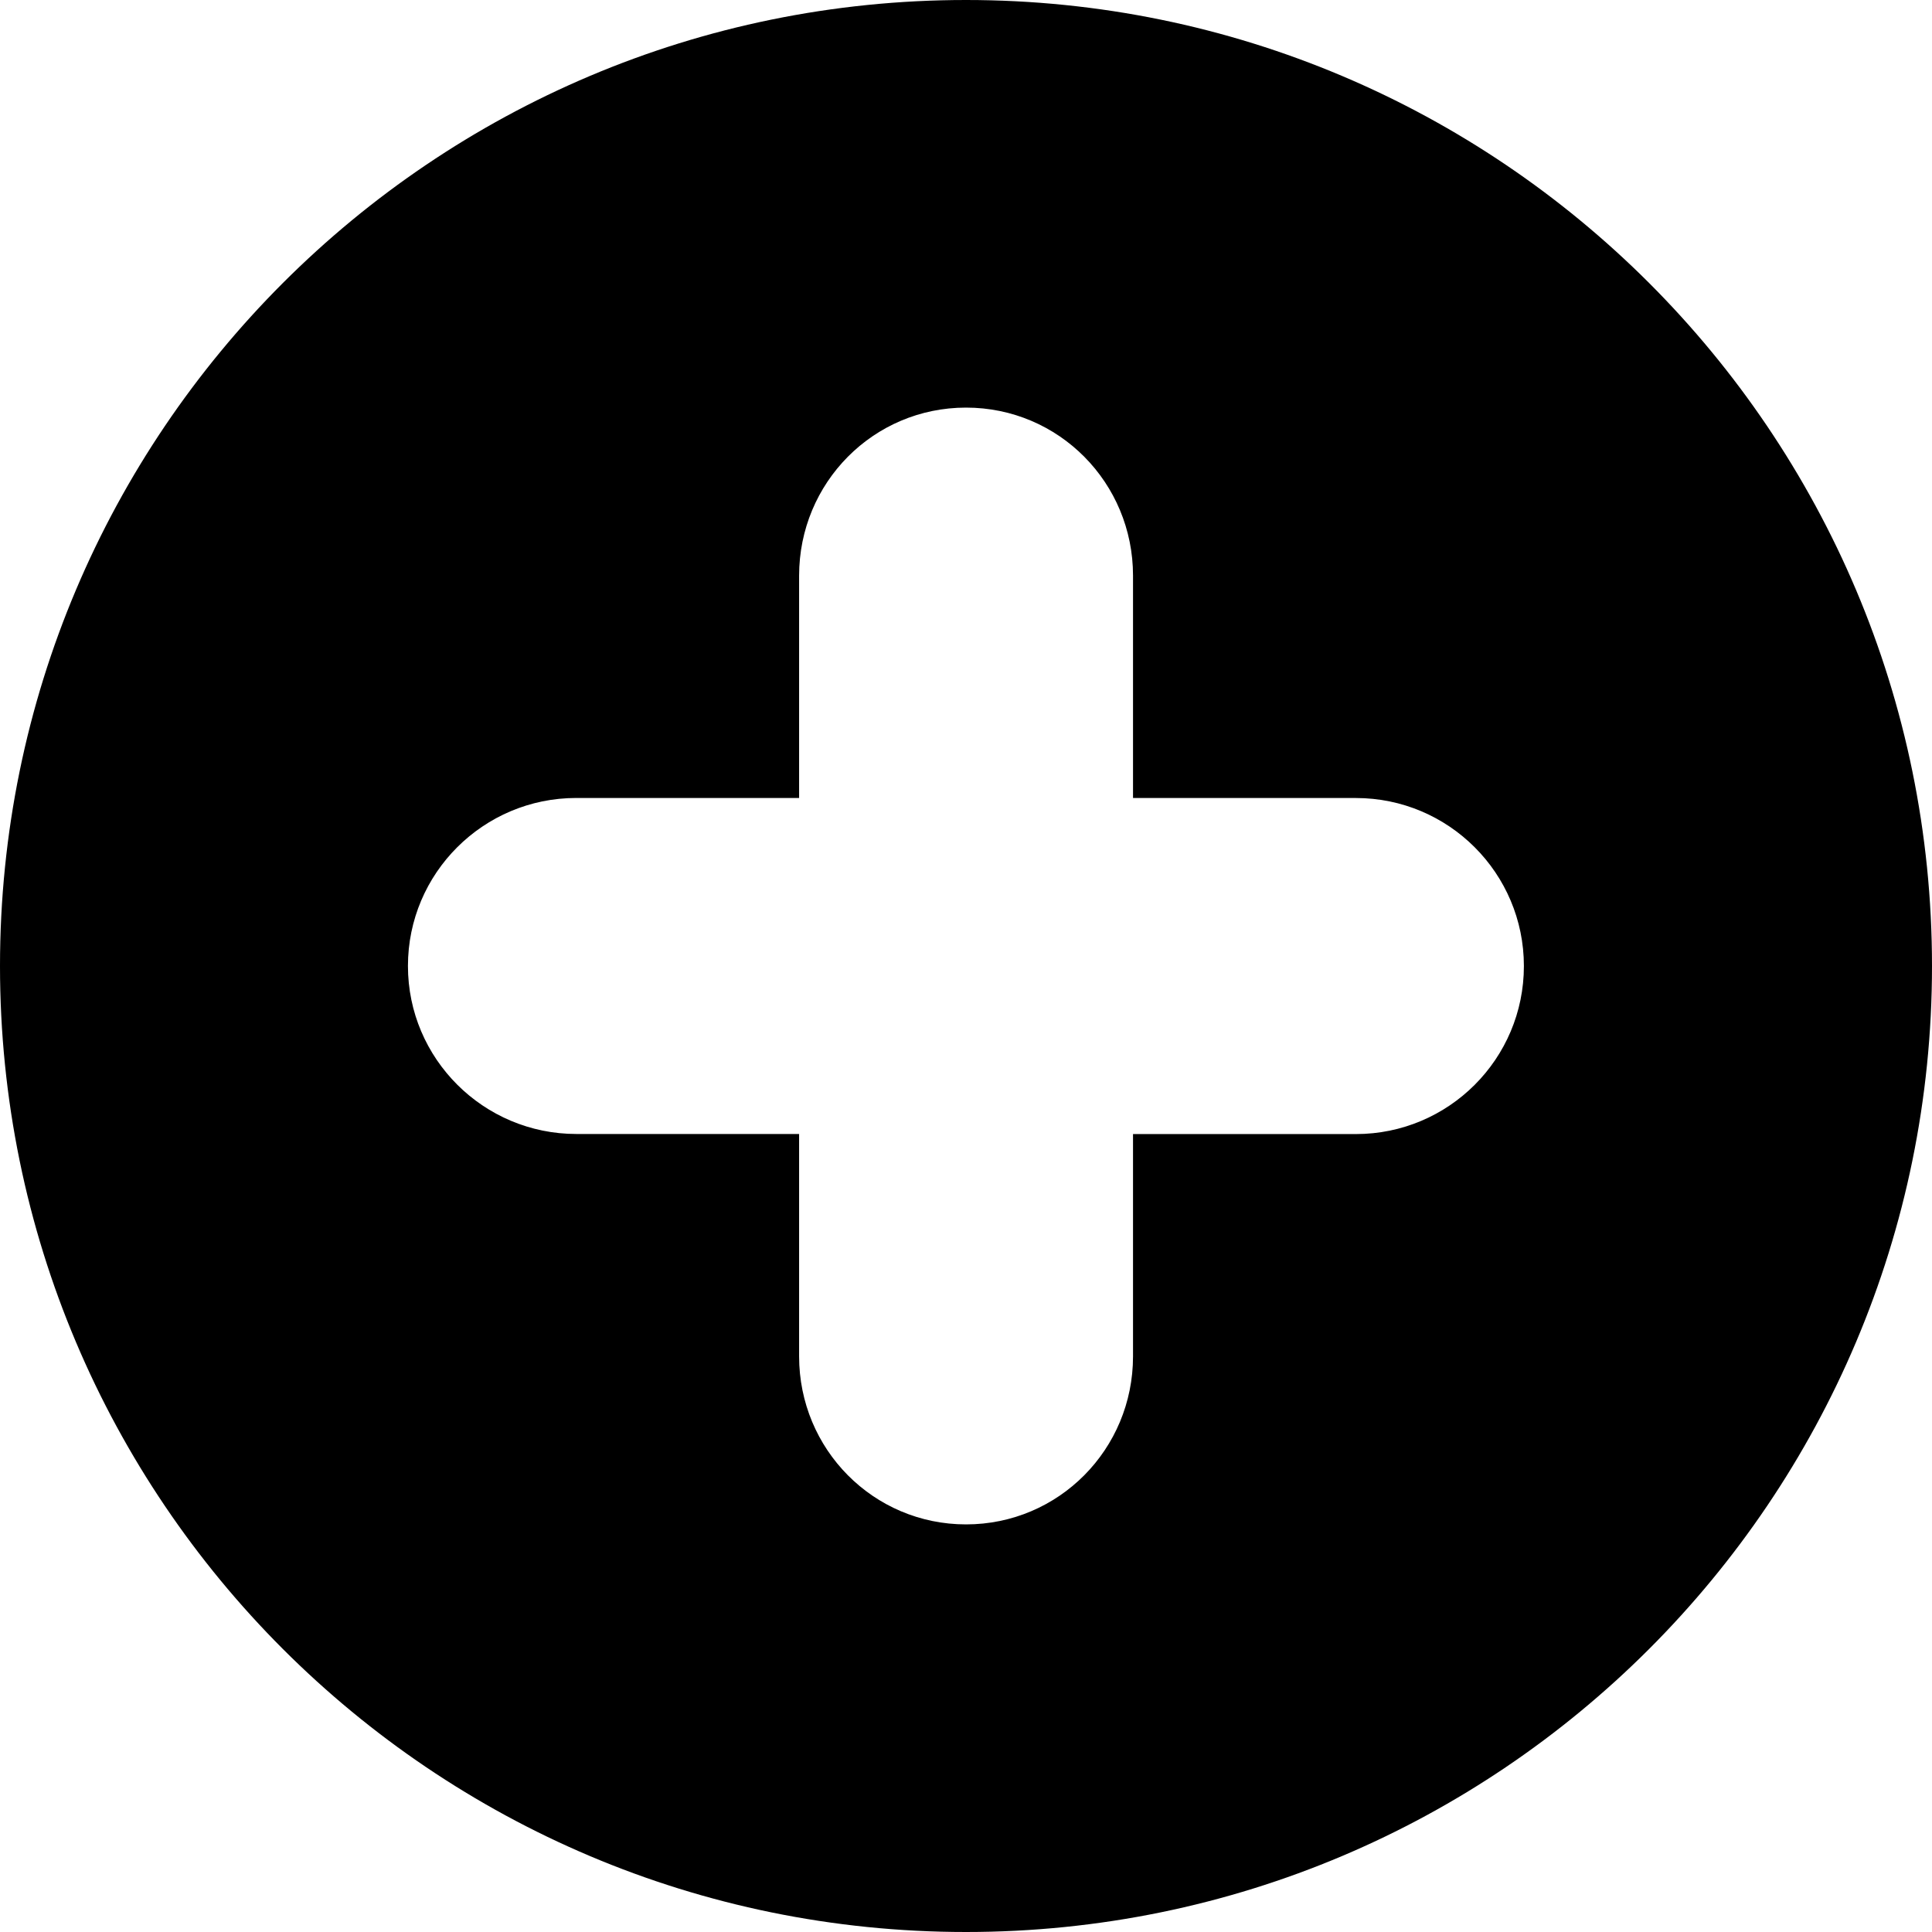
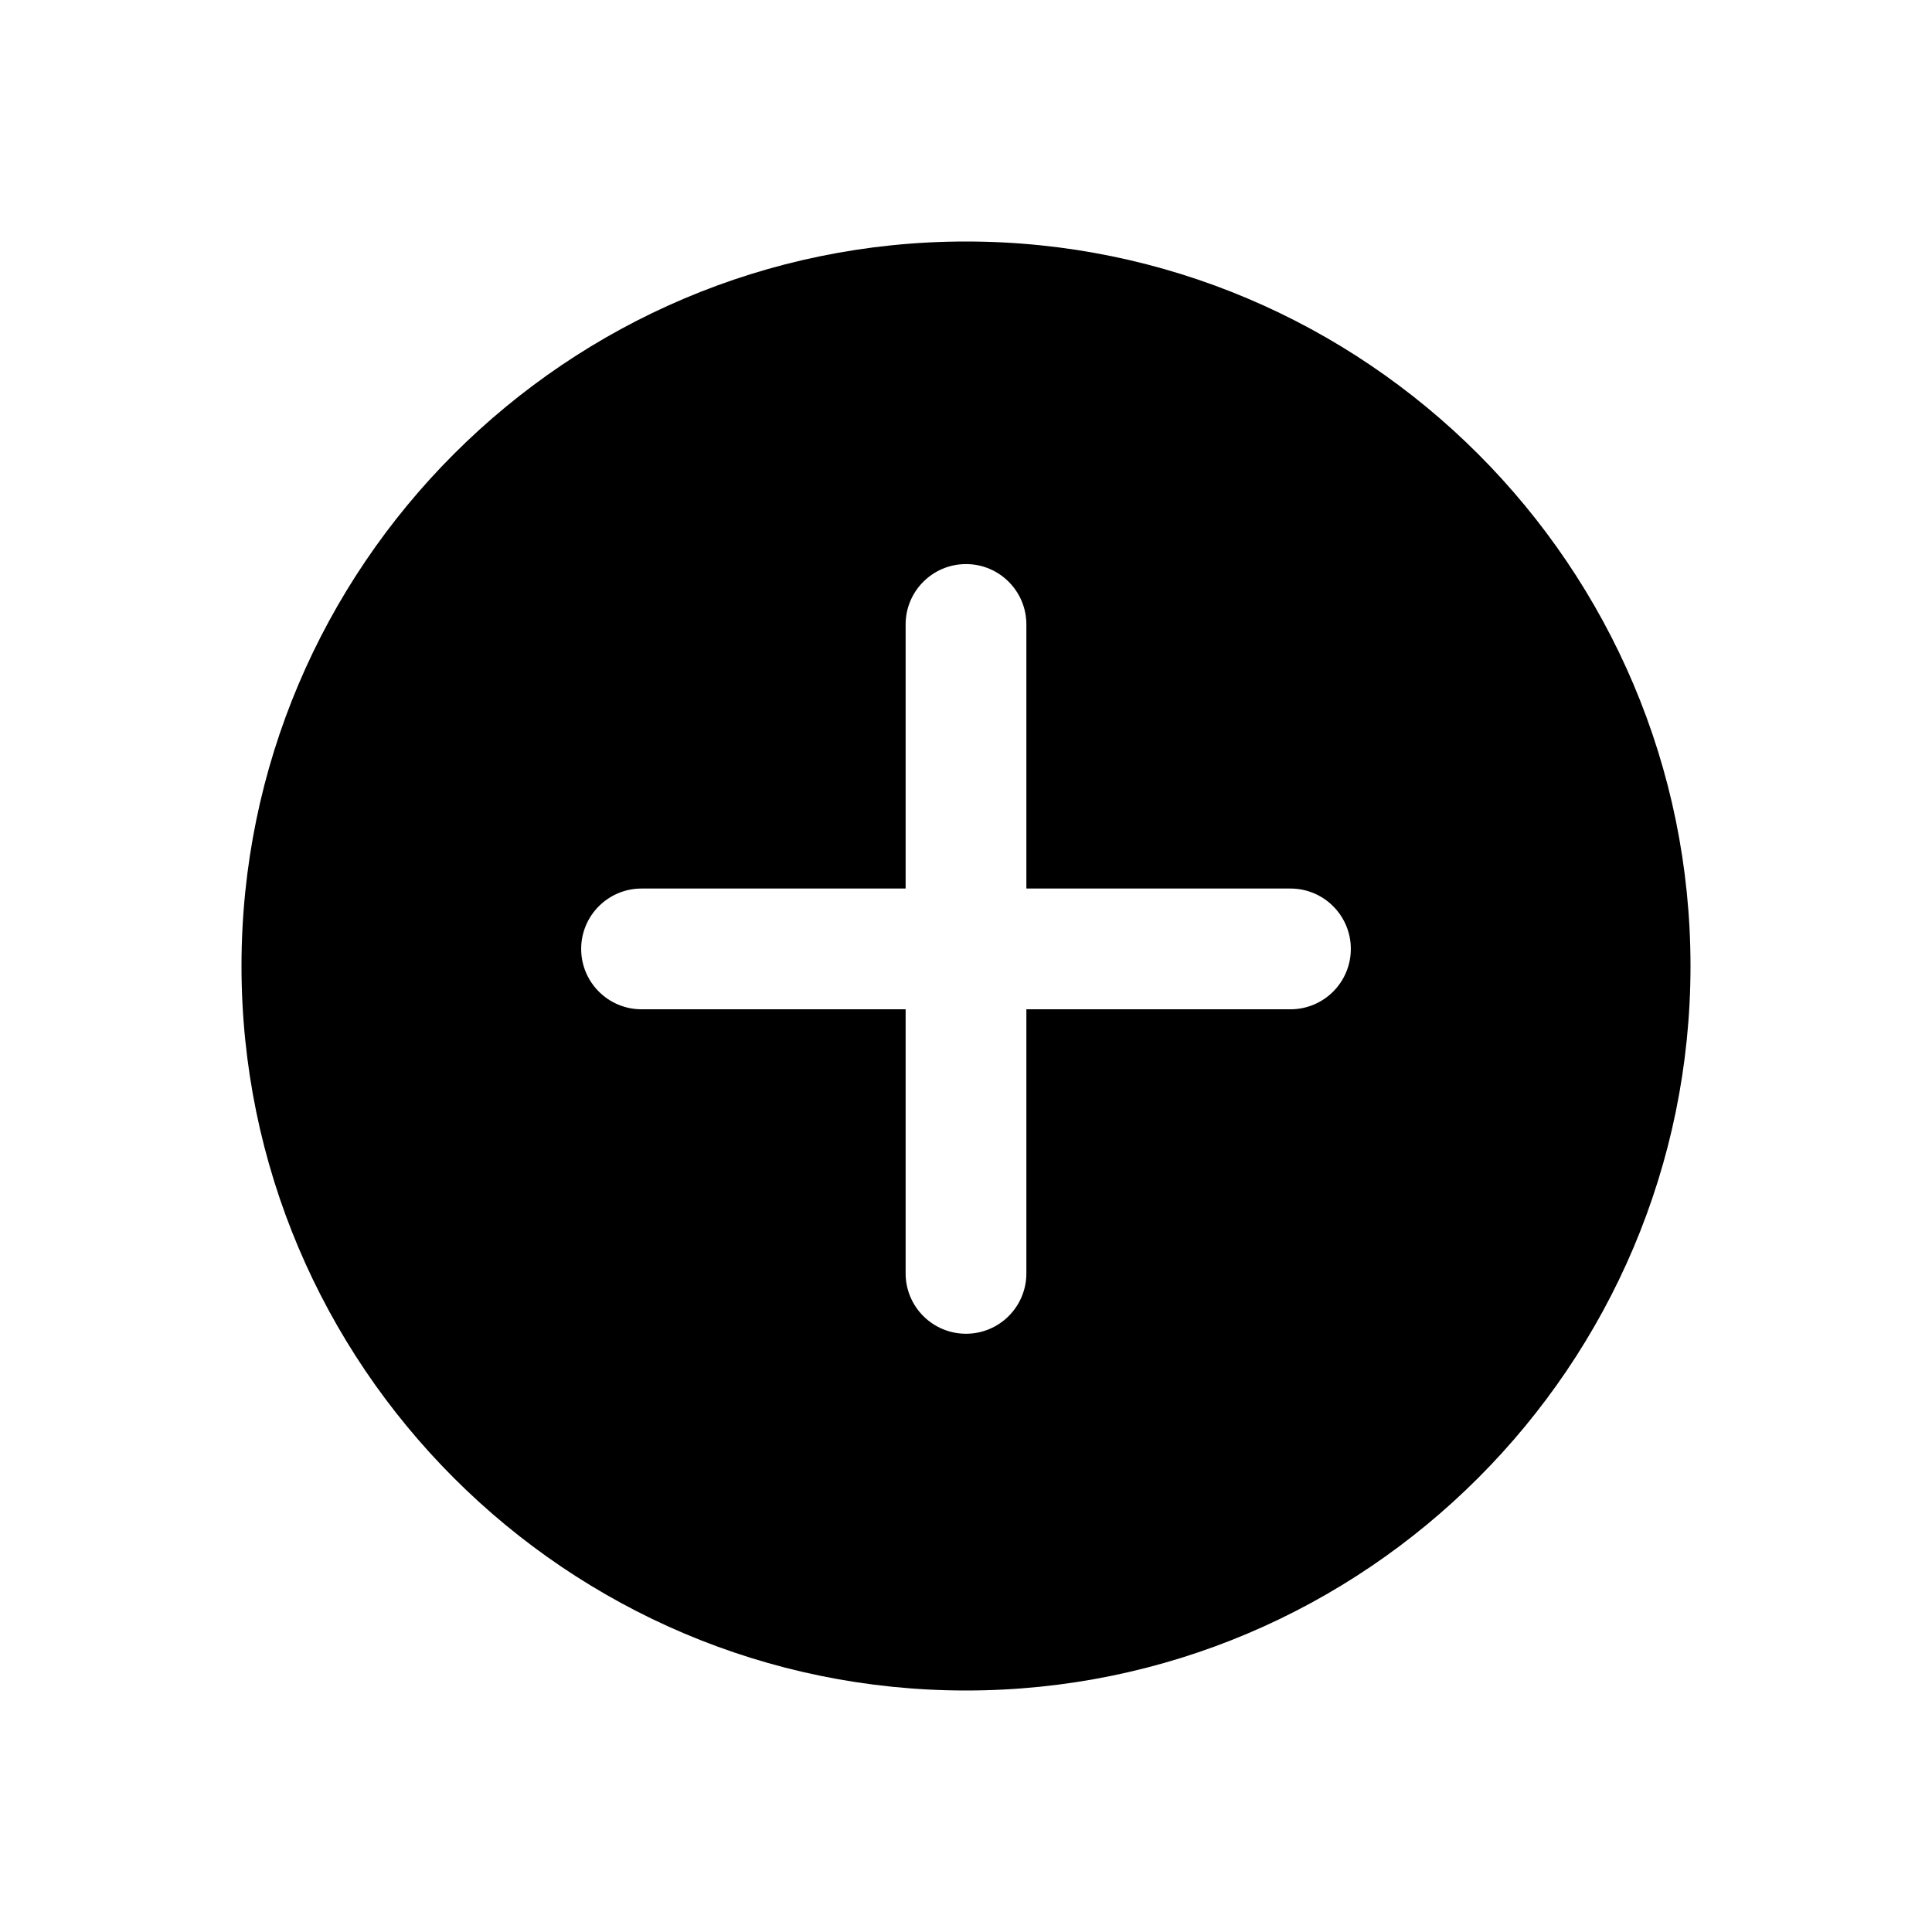
- <svg xmlns="http://www.w3.org/2000/svg" version="1.1" id="Capa_1" x="0px" y="0px" width="45.958px" height="45.958px" viewBox="0 0 45.958 45.958" style="enable-background:new 0 0 45.958 45.958;" xml:space="preserve">
-   <g>
-     <path d="M22.979,0C10.288,0,0,10.289,0,22.979s10.288,22.979,22.979,22.979c12.69,0,22.979-10.289,22.979-22.979S35.67,0,22.979,0z    M32.253,26.977h-5.301v5.289c0,2.207-1.765,3.996-3.972,3.996c-2.206,0-3.971-1.789-3.971-3.996v-5.291H13.71   c-2.207,0-4.006-1.789-4.006-3.997c0-2.207,1.796-3.996,4.003-3.996h5.302v-5.289c0-2.208,1.765-3.997,3.971-3.997   c2.208,0,3.972,1.789,3.972,3.997v5.29h5.301c2.207,0,3.997,1.79,3.997,3.997C36.25,25.188,34.46,26.977,32.253,26.977z" />
-   </g>
-   <g>
- </g>
-   <g>
- </g>
-   <g>
- </g>
-   <g>
- </g>
-   <g>
- </g>
-   <g>
- </g>
-   <g>
- </g>
-   <g>
- </g>
-   <g>
- </g>
-   <g>
- </g>
-   <g>
- </g>
-   <g>
- </g>
-   <g>
- </g>
-   <g>
- </g>
-   <g>
- </g>
+ <svg xmlns="http://www.w3.org/2000/svg" t="1616158988622" class="icon" viewBox="0 0 1024 1024" version="1.1" p-id="2939" width="200" height="200">
+   <defs>
+     <style type="text/css" />
+   </defs>
+   <path d="M683.968 534.944H544v139.968a32 32 0 0 1-64 0v-139.968h-139.968a32 32 0 0 1 0-64H480v-139.968a32 32 0 0 1 64 0v139.968h139.968a32 32 0 0 1 0 64M512 128C300.256 128 128 300.288 128 512c0 211.744 172.256 384 384 384s384-172.256 384-384c0-211.712-172.256-384-384-384" p-id="2940" />
</svg>
